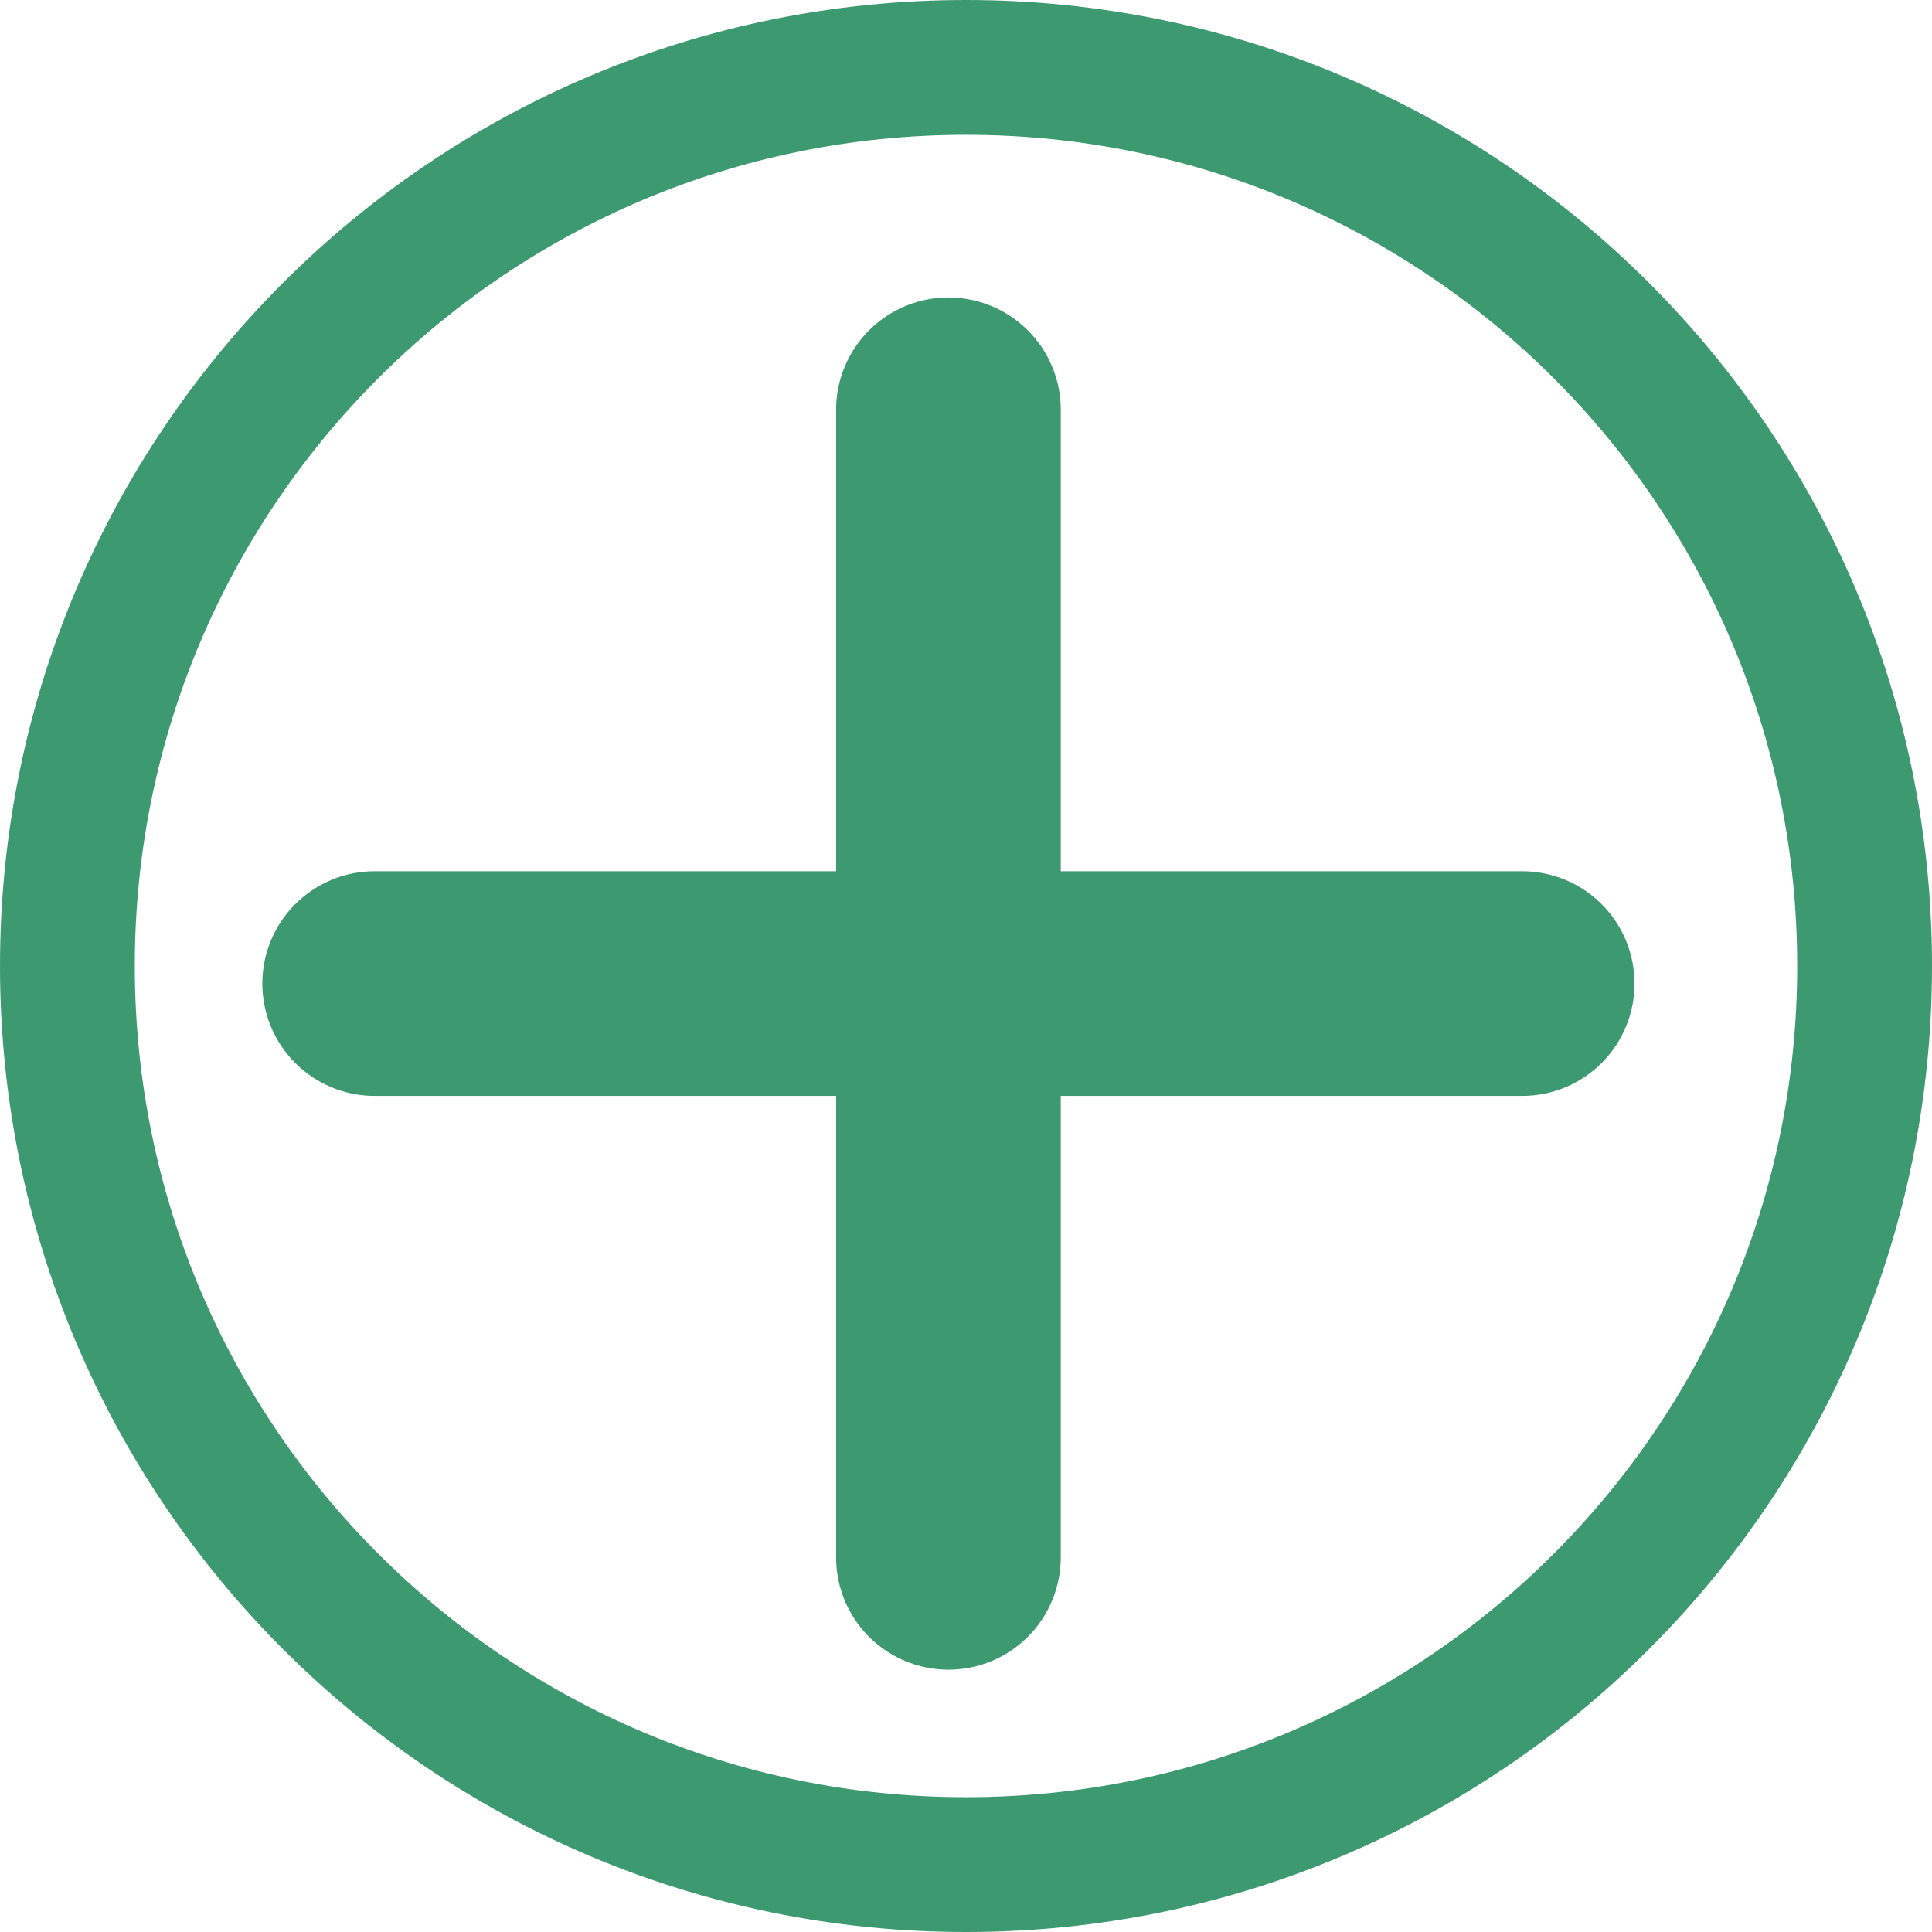
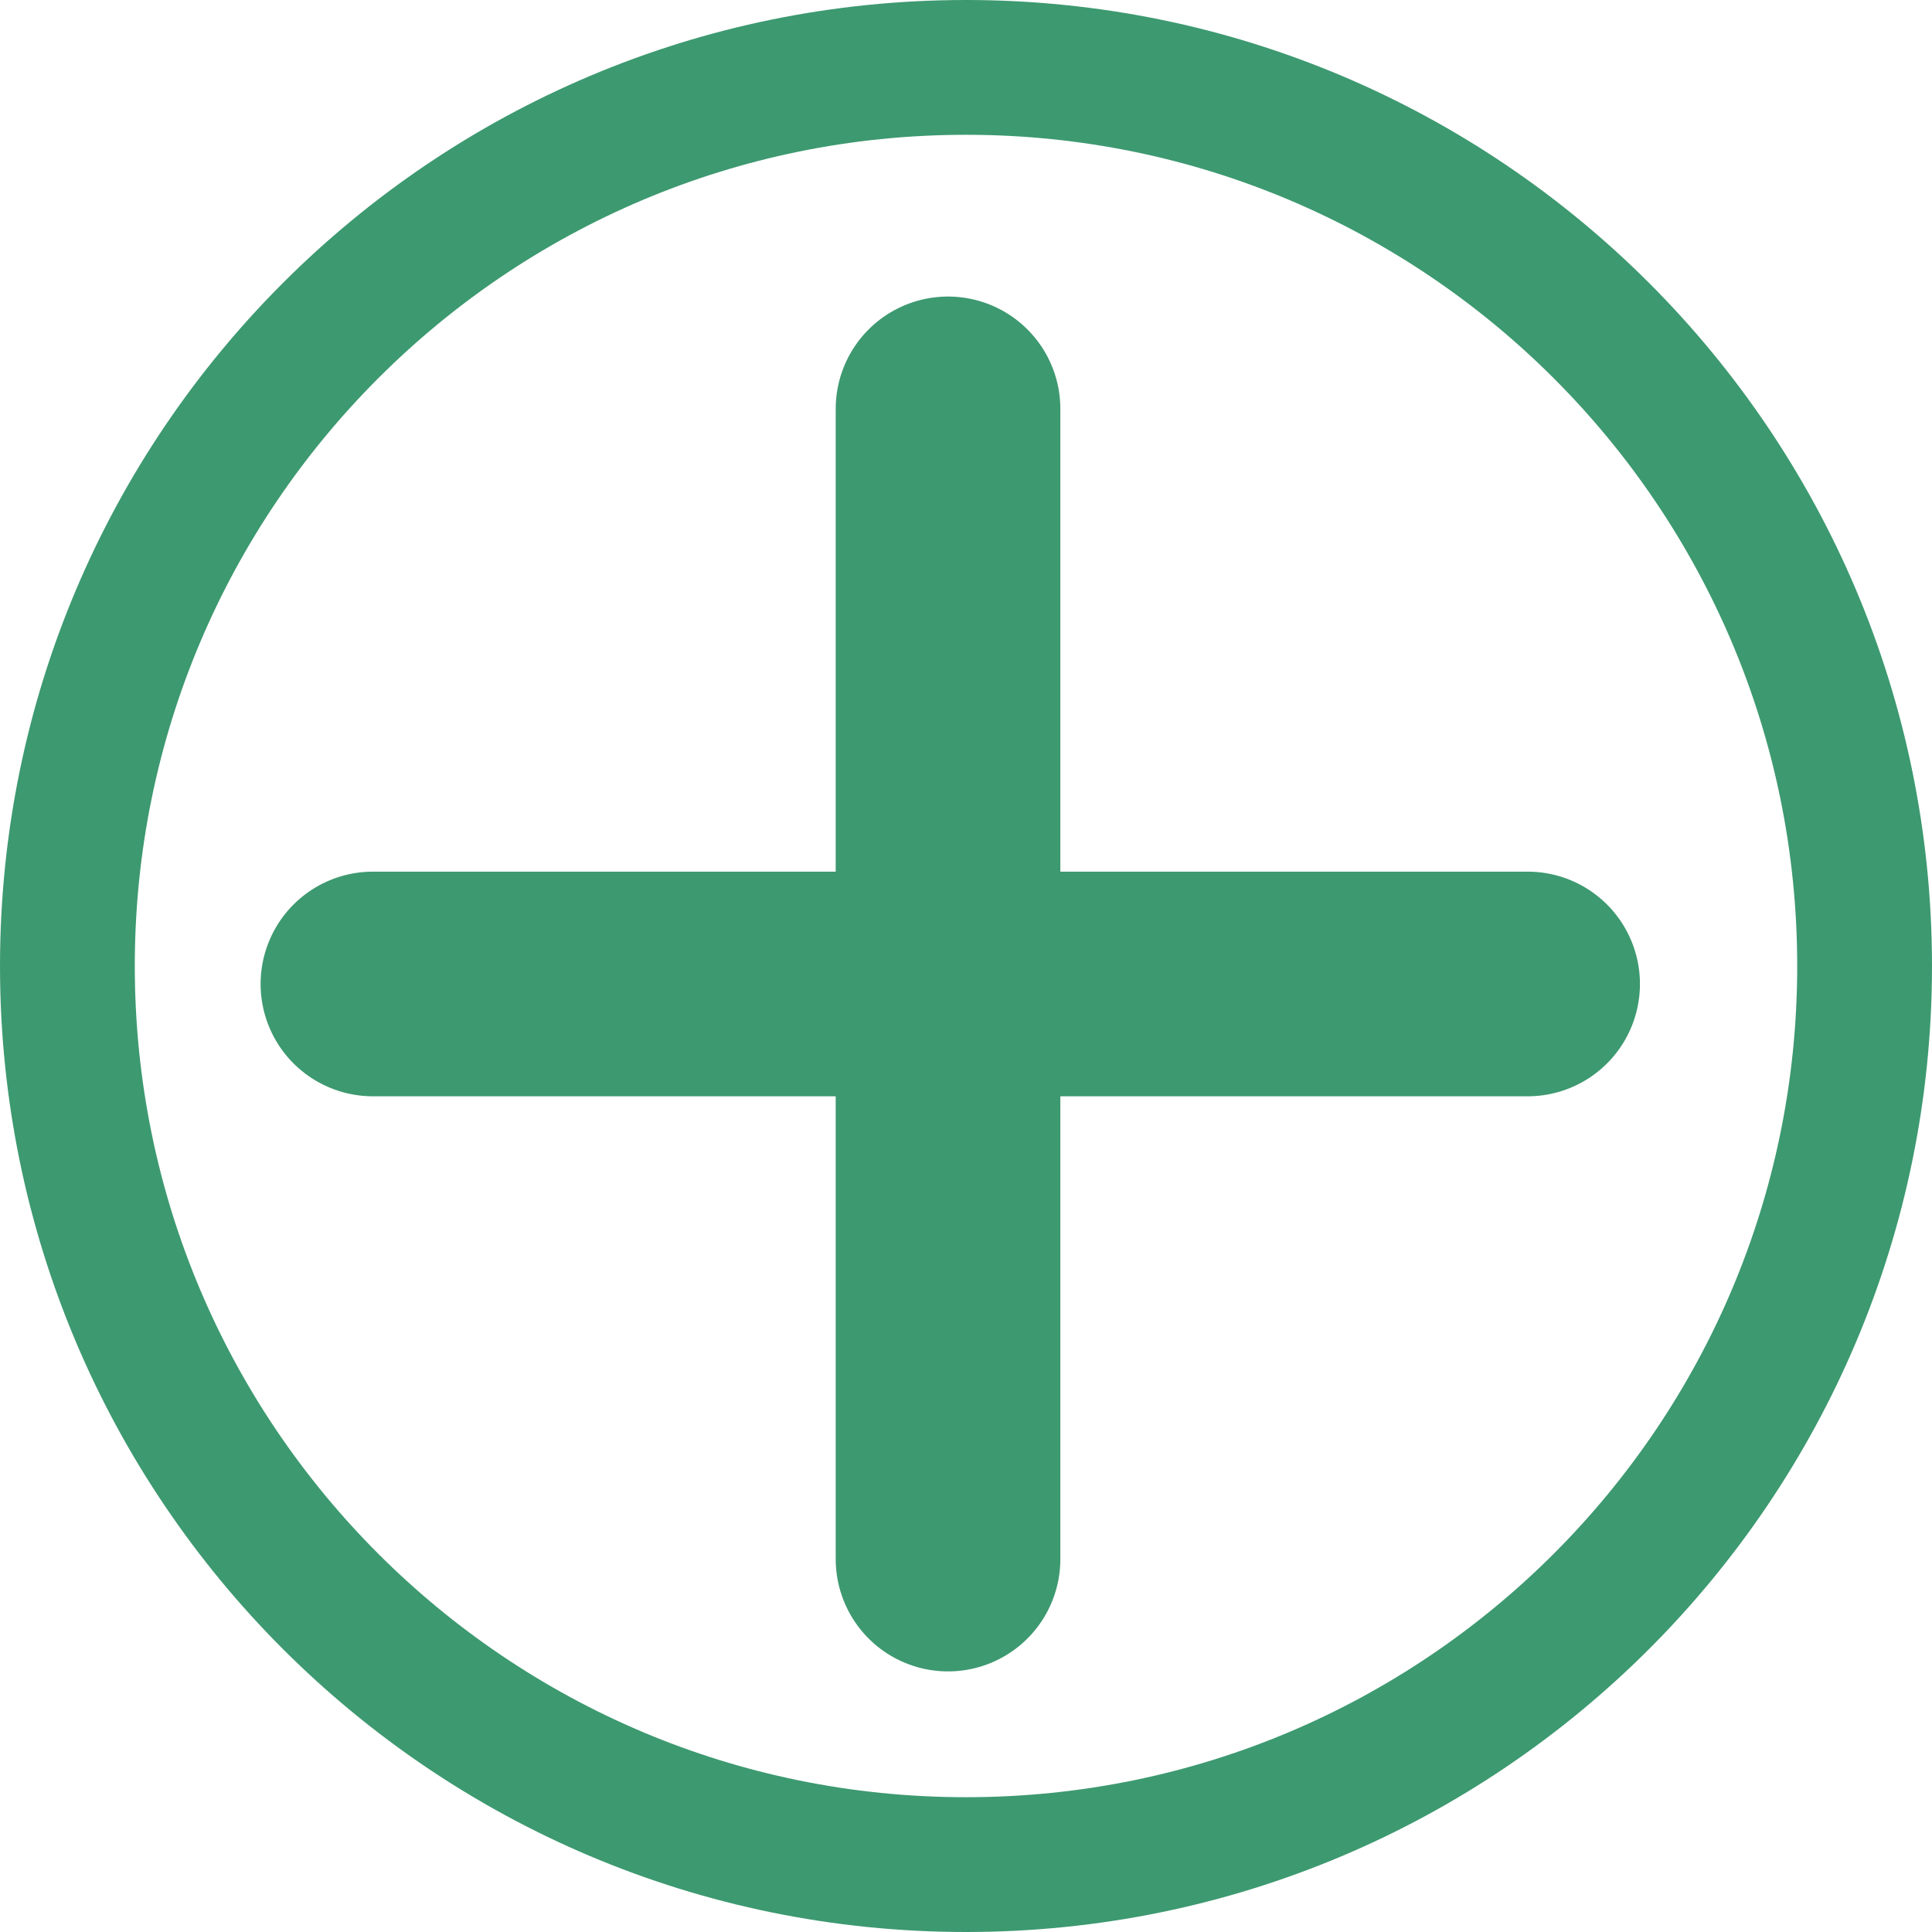
- <svg xmlns="http://www.w3.org/2000/svg" width="43" height="43" viewBox="0 0 43 43" fill="none">
-   <path d="M21.109 9.121V34.661" stroke="#3D9970" stroke-width="5" stroke-linecap="round" stroke-linejoin="round" />
-   <path d="M8.339 21.891H33.879" stroke="#3D9970" stroke-width="5" stroke-linecap="round" stroke-linejoin="round" />
+ <svg xmlns="http://www.w3.org/2000/svg" width="43" height="43" fill="none">
+   <path d="M21.1 9.1v25.6M8.3 21.9H34" stroke="#3D9970" stroke-width="5" stroke-linecap="round" stroke-linejoin="round" />
  <rect x="1.5" y="1.5" width="40" height="40" rx="20" stroke="#3D9970" stroke-width="3" />
</svg>
